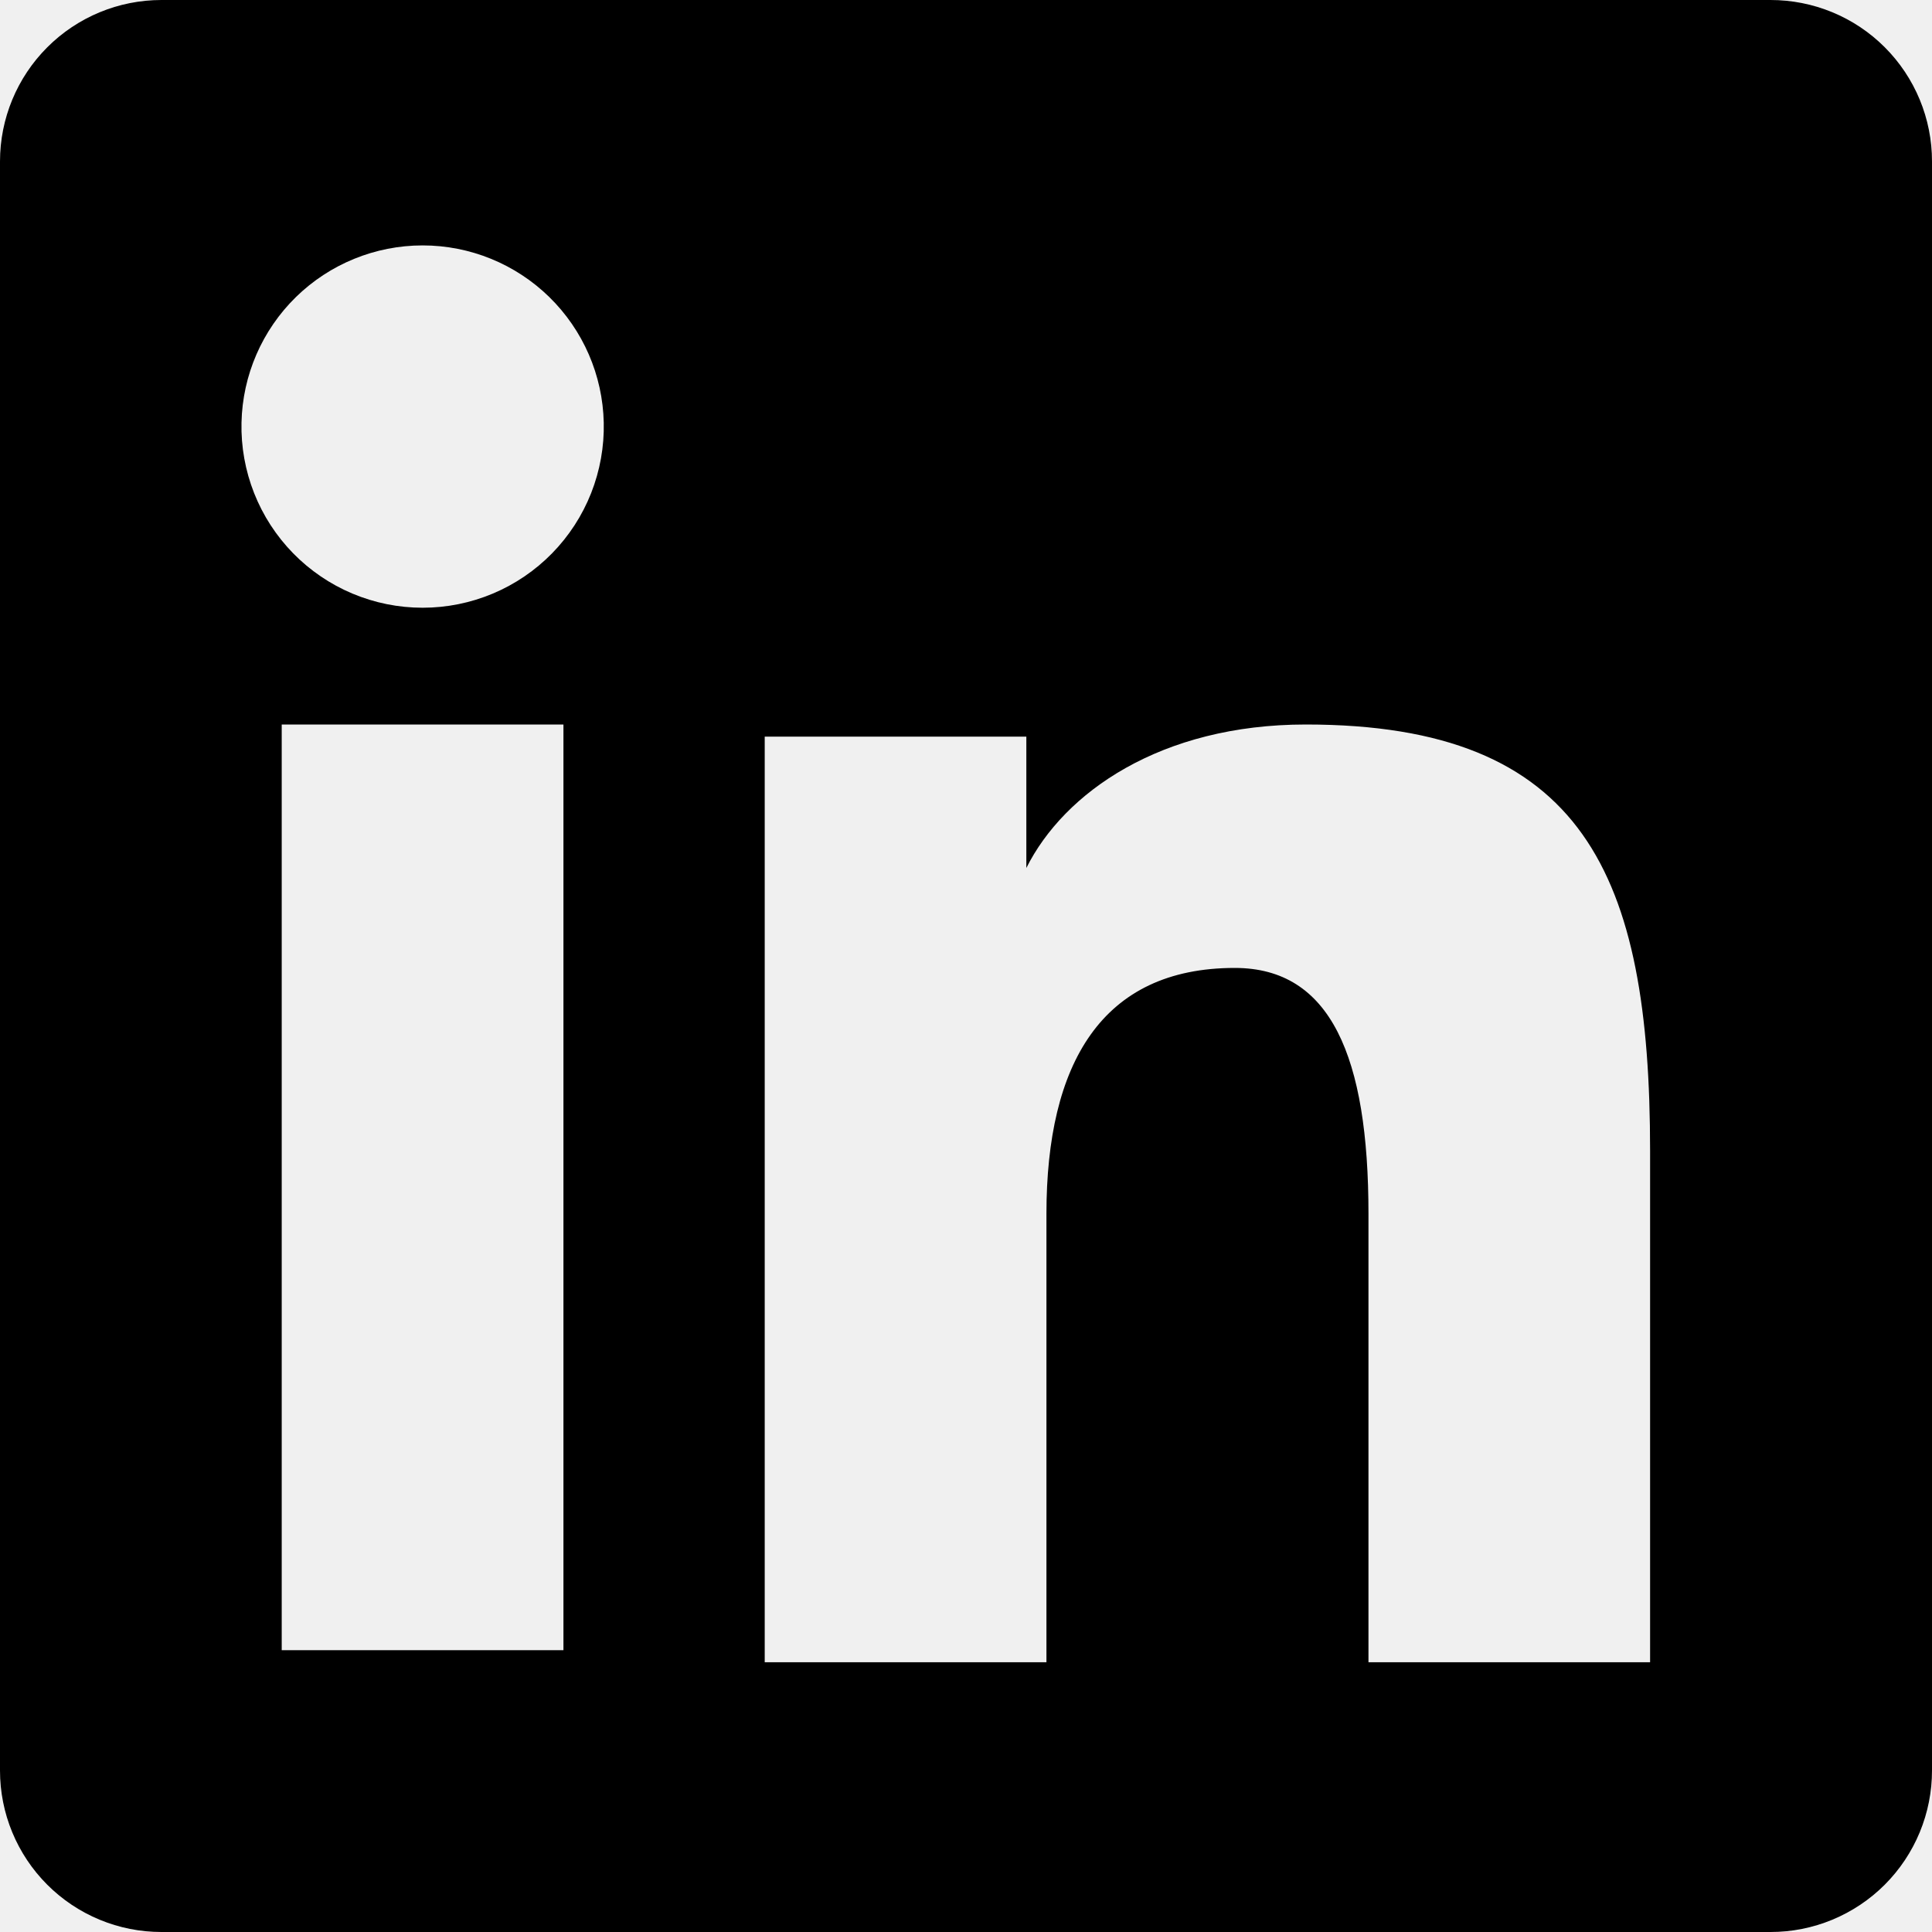
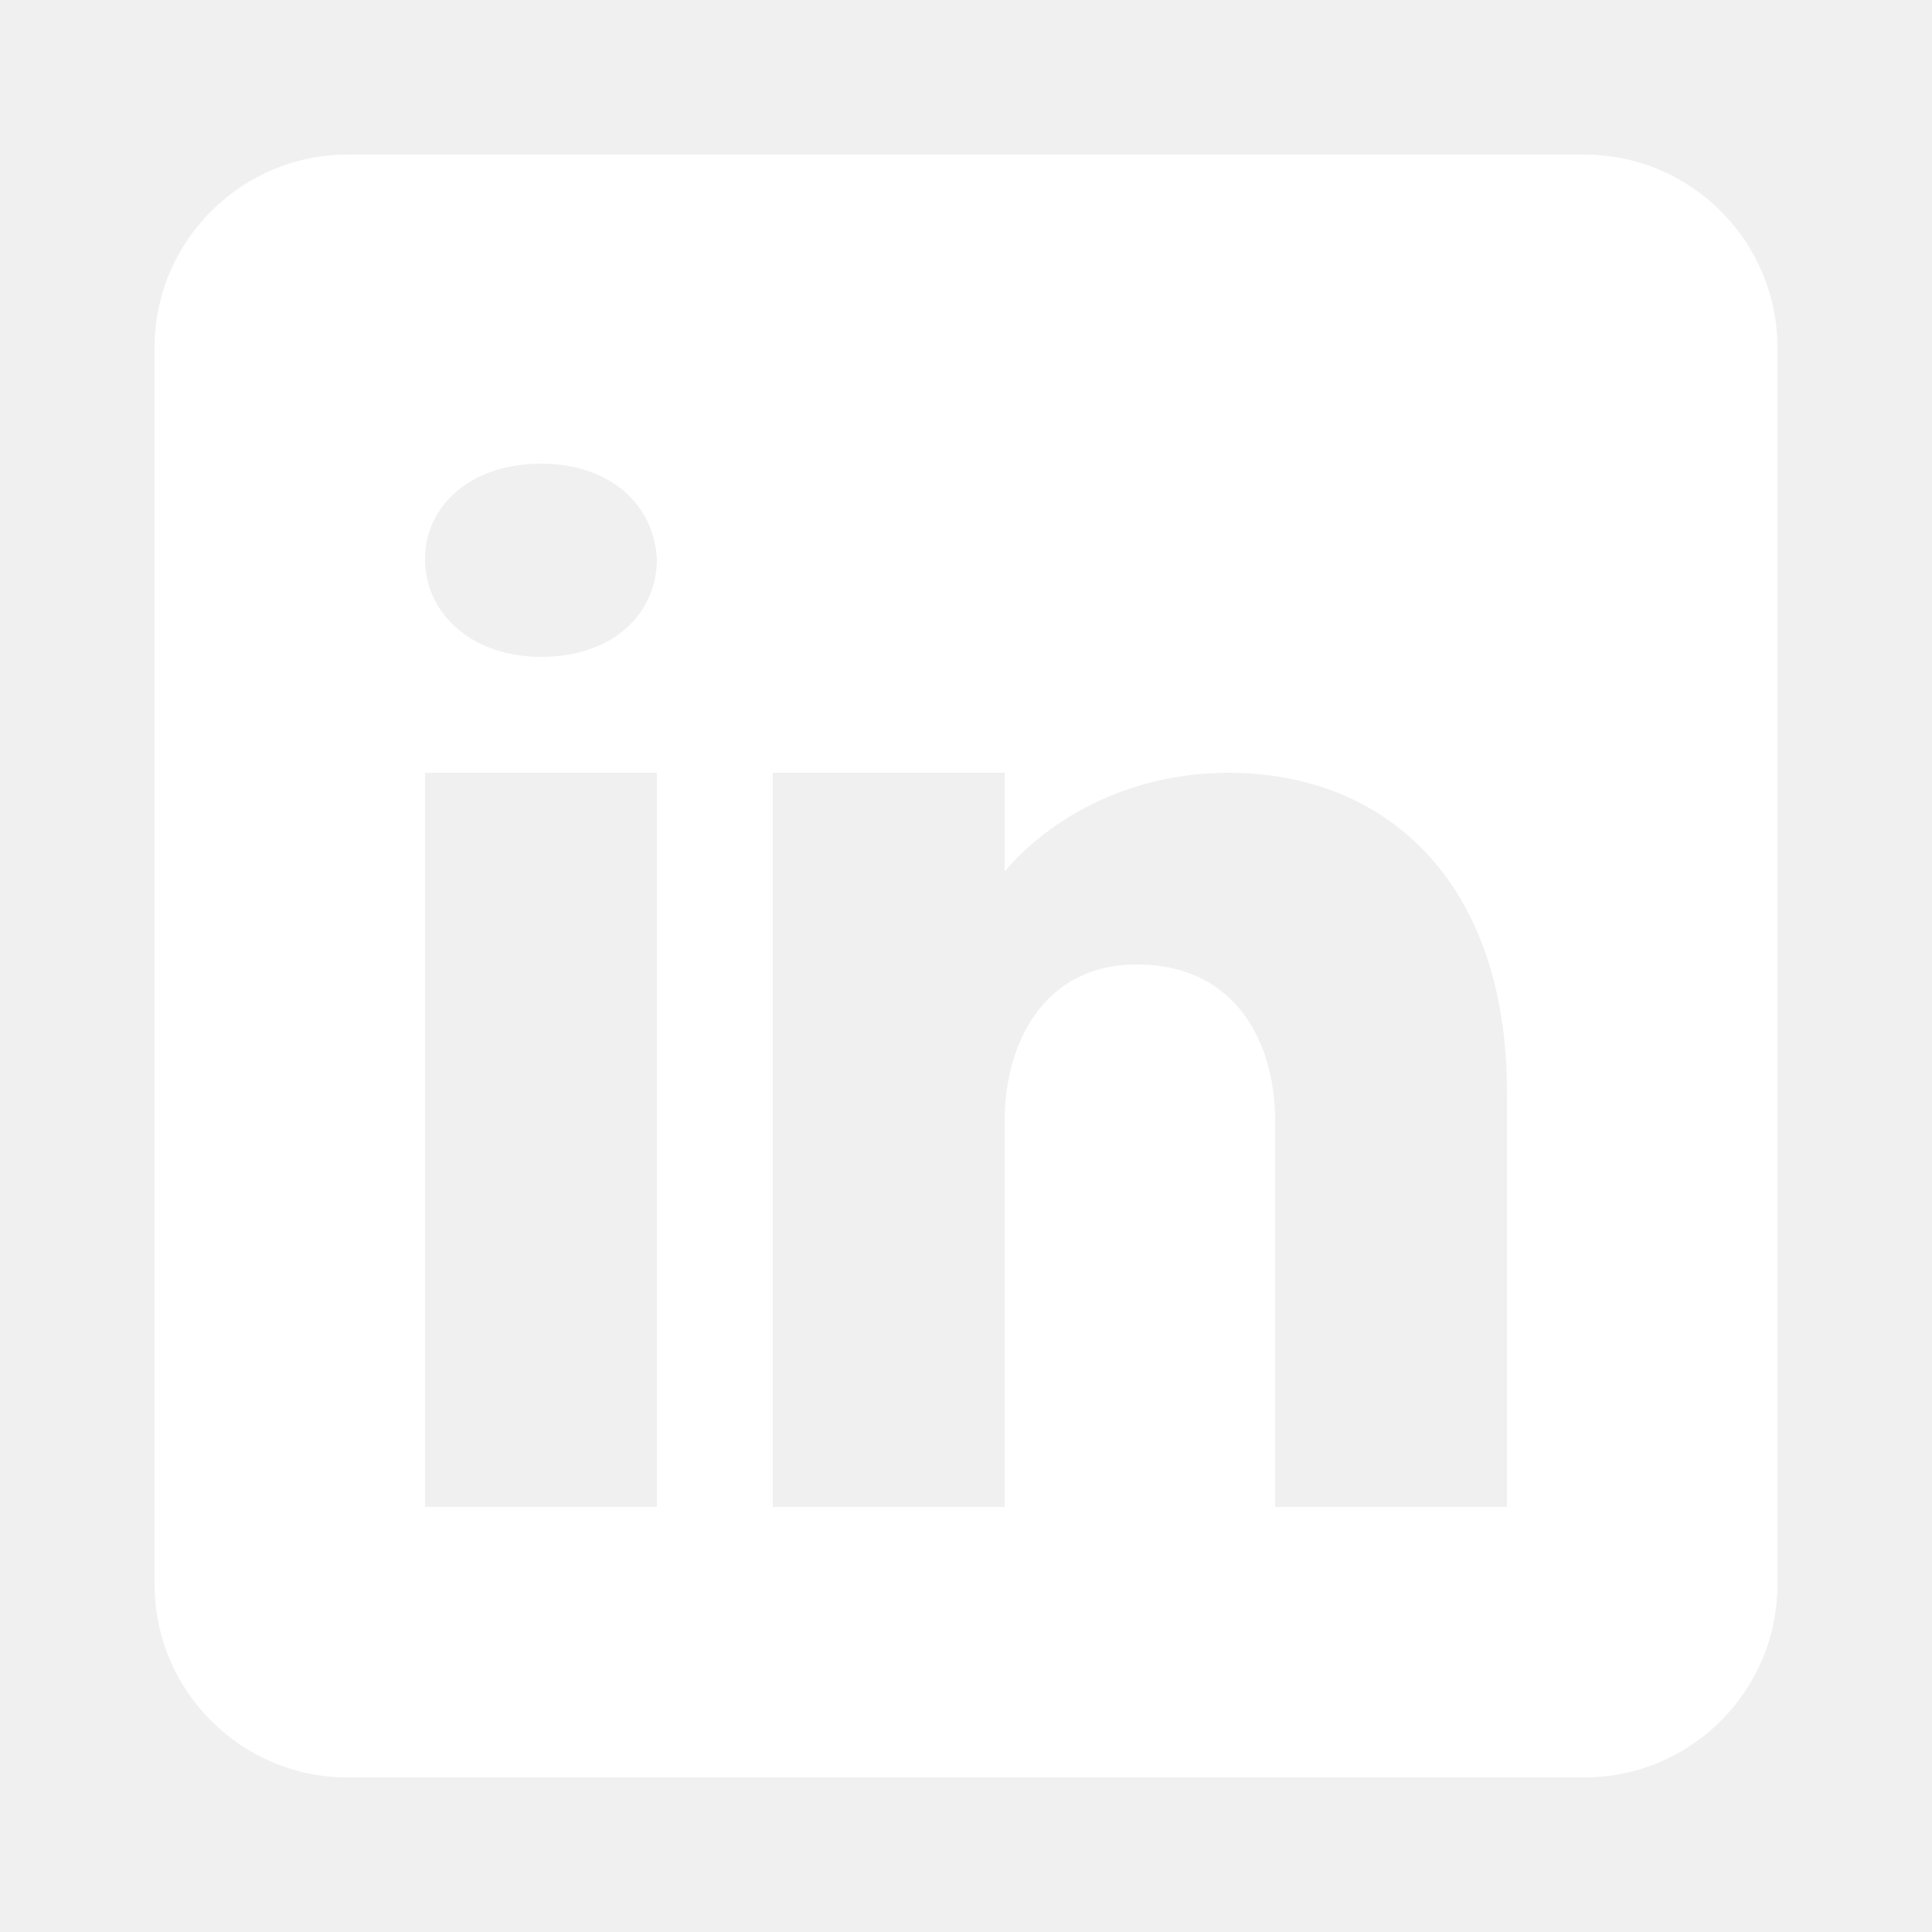
- <svg xmlns="http://www.w3.org/2000/svg" width="82" height="82" viewBox="0 0 82 82" fill="none" style="fill:#FFFFFF">
-   <path fill-rule="evenodd" clip-rule="evenodd" d="M1.01404e-06 6.851C1.01404e-06 5.034 0.722 3.291 2.007 2.007C3.291 0.722 5.034 9.13299e-06 6.851 9.13299e-06H75.142C76.042 -0.001 76.934 0.175 77.766 0.518C78.599 0.862 79.355 1.366 79.992 2.003C80.629 2.639 81.134 3.395 81.479 4.227C81.823 5.059 82.001 5.95 82 6.851V75.142C82.001 76.042 81.824 76.934 81.48 77.767C81.136 78.599 80.631 79.355 79.995 79.992C79.358 80.629 78.602 81.134 77.77 81.479C76.938 81.823 76.046 82.001 75.145 82H6.851C5.951 82 5.06 81.823 4.228 81.478C3.397 81.134 2.641 80.629 2.005 79.992C1.369 79.356 0.864 78.6 0.52 77.768C0.176 76.937 -0 76.046 1.01404e-06 75.145V6.851ZM32.457 31.264H43.561V36.84C45.163 33.635 49.263 30.75 55.425 30.75C67.236 30.75 70.035 37.135 70.035 48.85V70.55H58.082V51.518C58.082 44.847 56.479 41.082 52.409 41.082C46.762 41.082 44.414 45.141 44.414 51.518V70.55H32.457V31.264ZM11.957 70.039H23.914V30.75H11.957V70.035V70.039ZM25.625 17.936C25.648 18.959 25.465 19.977 25.089 20.93C24.713 21.882 24.15 22.75 23.434 23.482C22.718 24.214 21.863 24.796 20.919 25.193C19.975 25.59 18.962 25.794 17.938 25.794C16.913 25.794 15.9 25.59 14.956 25.193C14.012 24.796 13.157 24.214 12.441 23.482C11.725 22.75 11.162 21.882 10.786 20.93C10.41 19.977 10.227 18.959 10.25 17.936C10.294 15.926 11.124 14.014 12.56 12.608C13.997 11.203 15.928 10.416 17.938 10.416C19.948 10.416 21.878 11.203 23.314 12.608C24.751 14.014 25.581 15.926 25.625 17.936Z" fill="black" />
+ <svg xmlns="http://www.w3.org/2000/svg" fill="#FFFFFF" viewBox="0 0 50 50" width="30px" height="30px">
+   <path d="M41,4H9C6.24,4,4,6.24,4,9v32c0,2.76,2.24,5,5,5h32c2.76,0,5-2.24,5-5V9C46,6.24,43.76,4,41,4z M17,20v19h-6V20H17z M11,14.47c0-1.4,1.2-2.47,3-2.47s2.93,1.07,3,2.47c0,1.4-1.12,2.53-3,2.53C12.2,17,11,15.87,11,14.47z M39,39h-6c0,0,0-9.26,0-10 c0-2-1-4-3.5-4.04h-0.08C27,24.96,26,27.02,26,29c0,0.91,0,10,0,10h-6V20h6v2.56c0,0,1.93-2.56,5.81-2.56 c3.97,0,7.19,2.73,7.19,8.26V39z" />
</svg>
